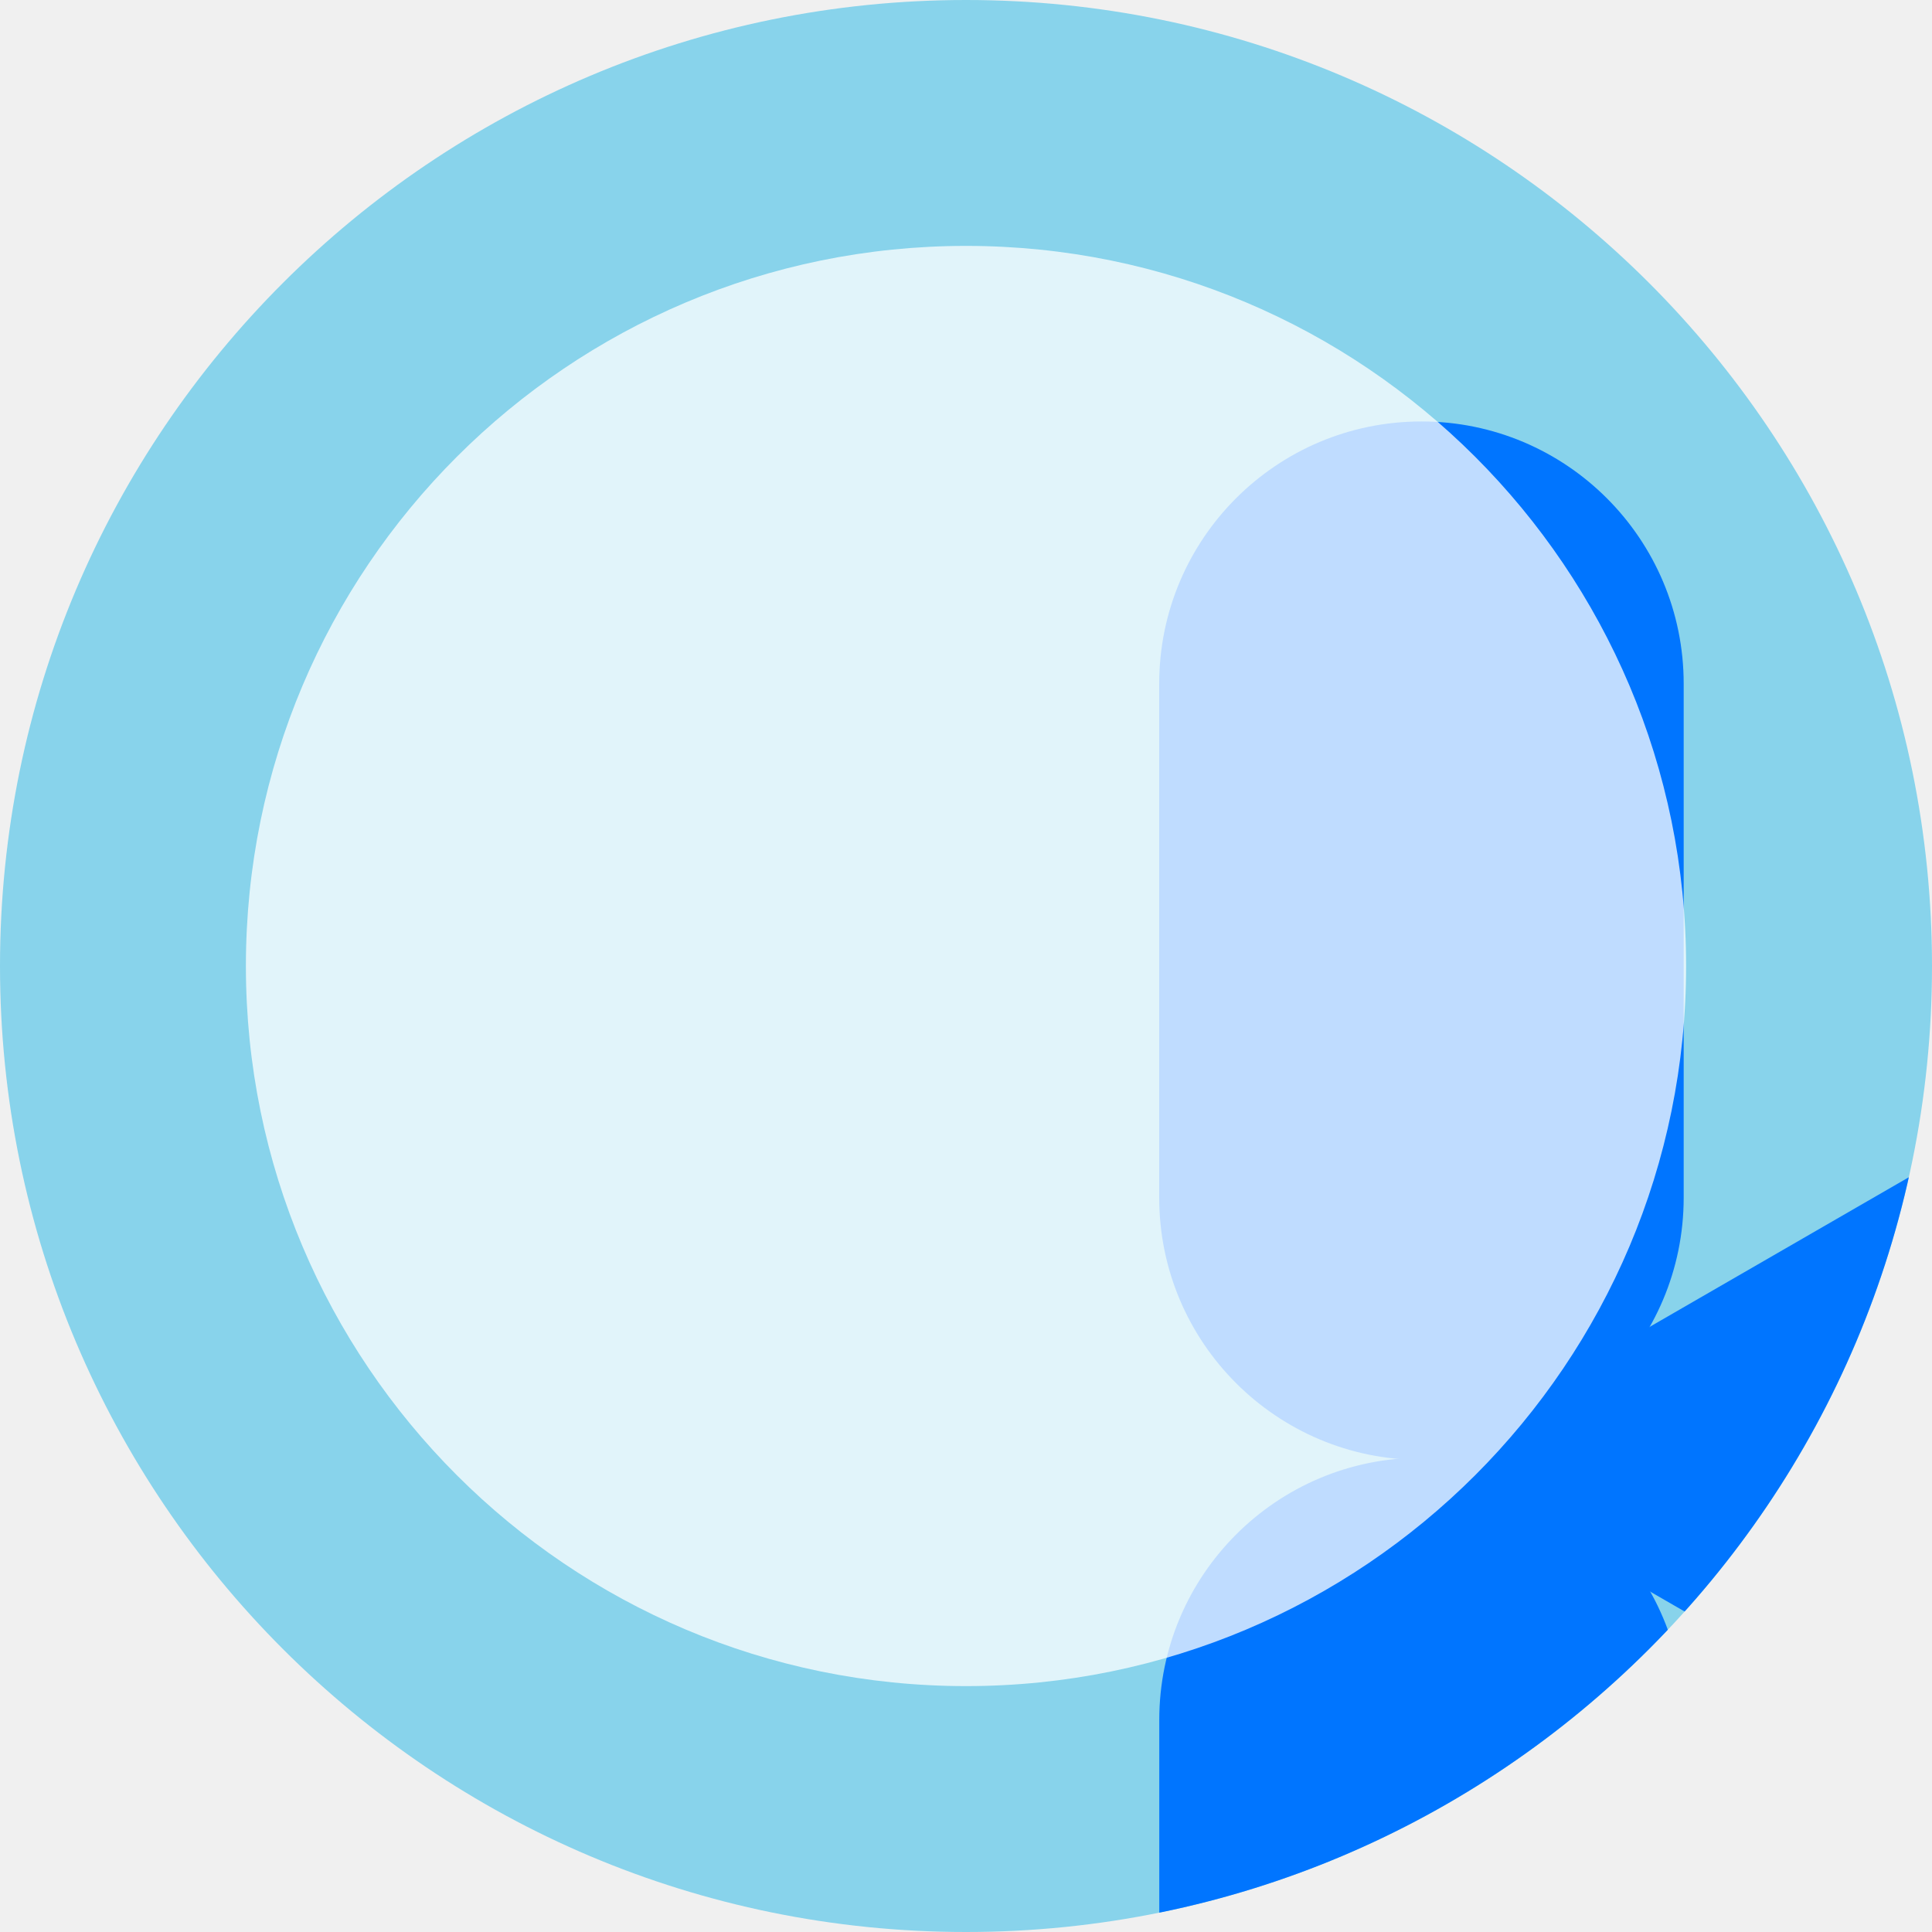
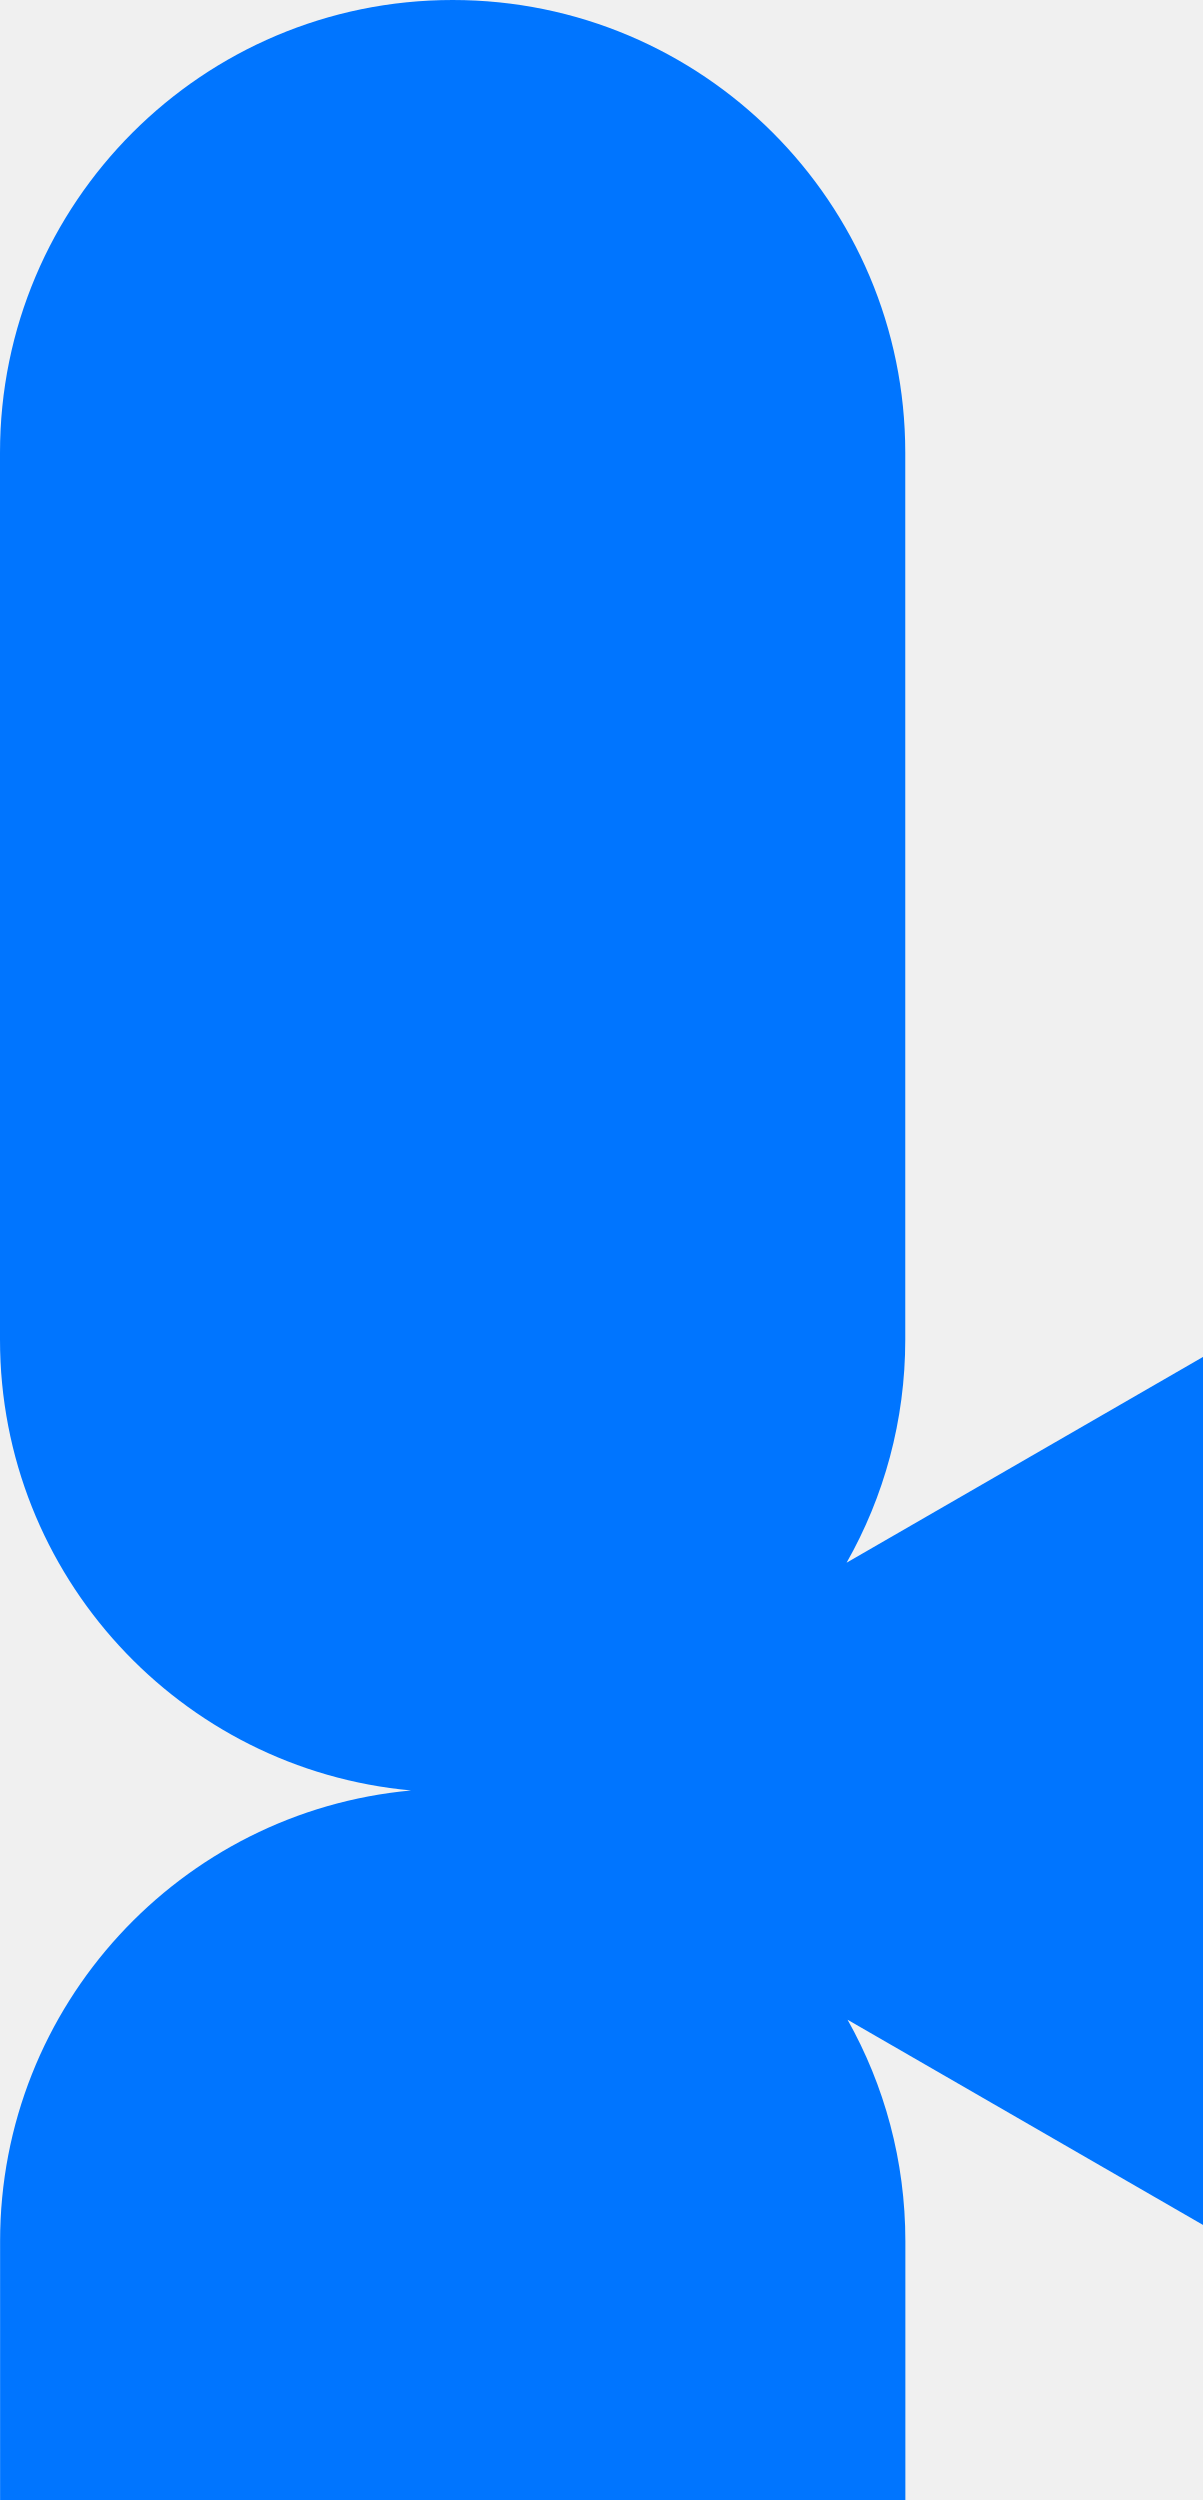
- <svg xmlns="http://www.w3.org/2000/svg" width="55" height="55" viewBox="0 0 55 55" fill="none">
-   <g clip-path="url(#clip0_978_11500)">
-     <rect width="55" height="55" rx="27.5" fill="#88D3EB" />
-     <g clip-path="url(#clip1_978_11500)">
-       <path d="M47.933 48.965C47.933 44.841 44.59 41.498 40.467 41.498C36.344 41.498 33.002 44.841 33.002 48.965L33.002 63.594C33.002 67.718 36.344 71.061 40.467 71.061C44.59 71.061 47.933 67.718 47.933 63.594L47.933 48.965Z" fill="#0075FF" />
-       <path d="M47.931 19.465C47.931 15.341 44.589 11.998 40.466 11.998C36.343 11.998 33 15.341 33 19.465L33 34.094C33 38.218 36.343 41.561 40.466 41.561C44.589 41.561 47.931 38.218 47.931 34.094L47.931 19.465Z" fill="#0075FF" />
-       <path d="M54.88 41.538L54.88 49.873L47.661 45.705L40.443 41.538L47.661 37.37L54.88 33.202L54.88 41.538Z" fill="#0075FF" />
-     </g>
-     <circle opacity="0.75" cx="27.5" cy="27.5" r="20.5" fill="white" />
-   </g>
-   <defs>
-     <clipPath id="clip0_978_11500">
-       <rect width="55" height="55" rx="27.5" fill="white" />
-     </clipPath>
-     <clipPath id="clip1_978_11500">
-       <rect width="59.063" height="21.88" fill="white" transform="translate(33 71.0625) rotate(-90)" />
-     </clipPath>
-   </defs>
+ <svg xmlns="http://www.w3.org/2000/svg" width="63" height="131" viewBox="0 0 63 131" fill="none">
+   <path fill-rule="evenodd" clip-rule="evenodd" d="M47.436 23.721C47.436 10.62 36.817 0 23.718 0C10.619 0 -7.73774e-06 10.62 -7.16509e-06 23.721L-5.13352e-06 70.198C-4.59297e-06 82.564 9.462 92.721 21.541 93.82C9.465 94.922 0.005 105.077 0.005 117.442L0.005 163.918C0.005 177.019 10.624 187.639 23.723 187.639C36.822 187.639 47.441 177.019 47.441 163.918L47.441 117.442C47.441 113.225 46.341 109.265 44.412 105.834L46.578 107.084L69.512 120.325L69.512 93.847L69.512 67.365L46.578 80.606L44.362 81.885C46.319 78.436 47.436 74.447 47.436 70.198L47.436 23.721Z" fill="#0075FF" />
</svg>
